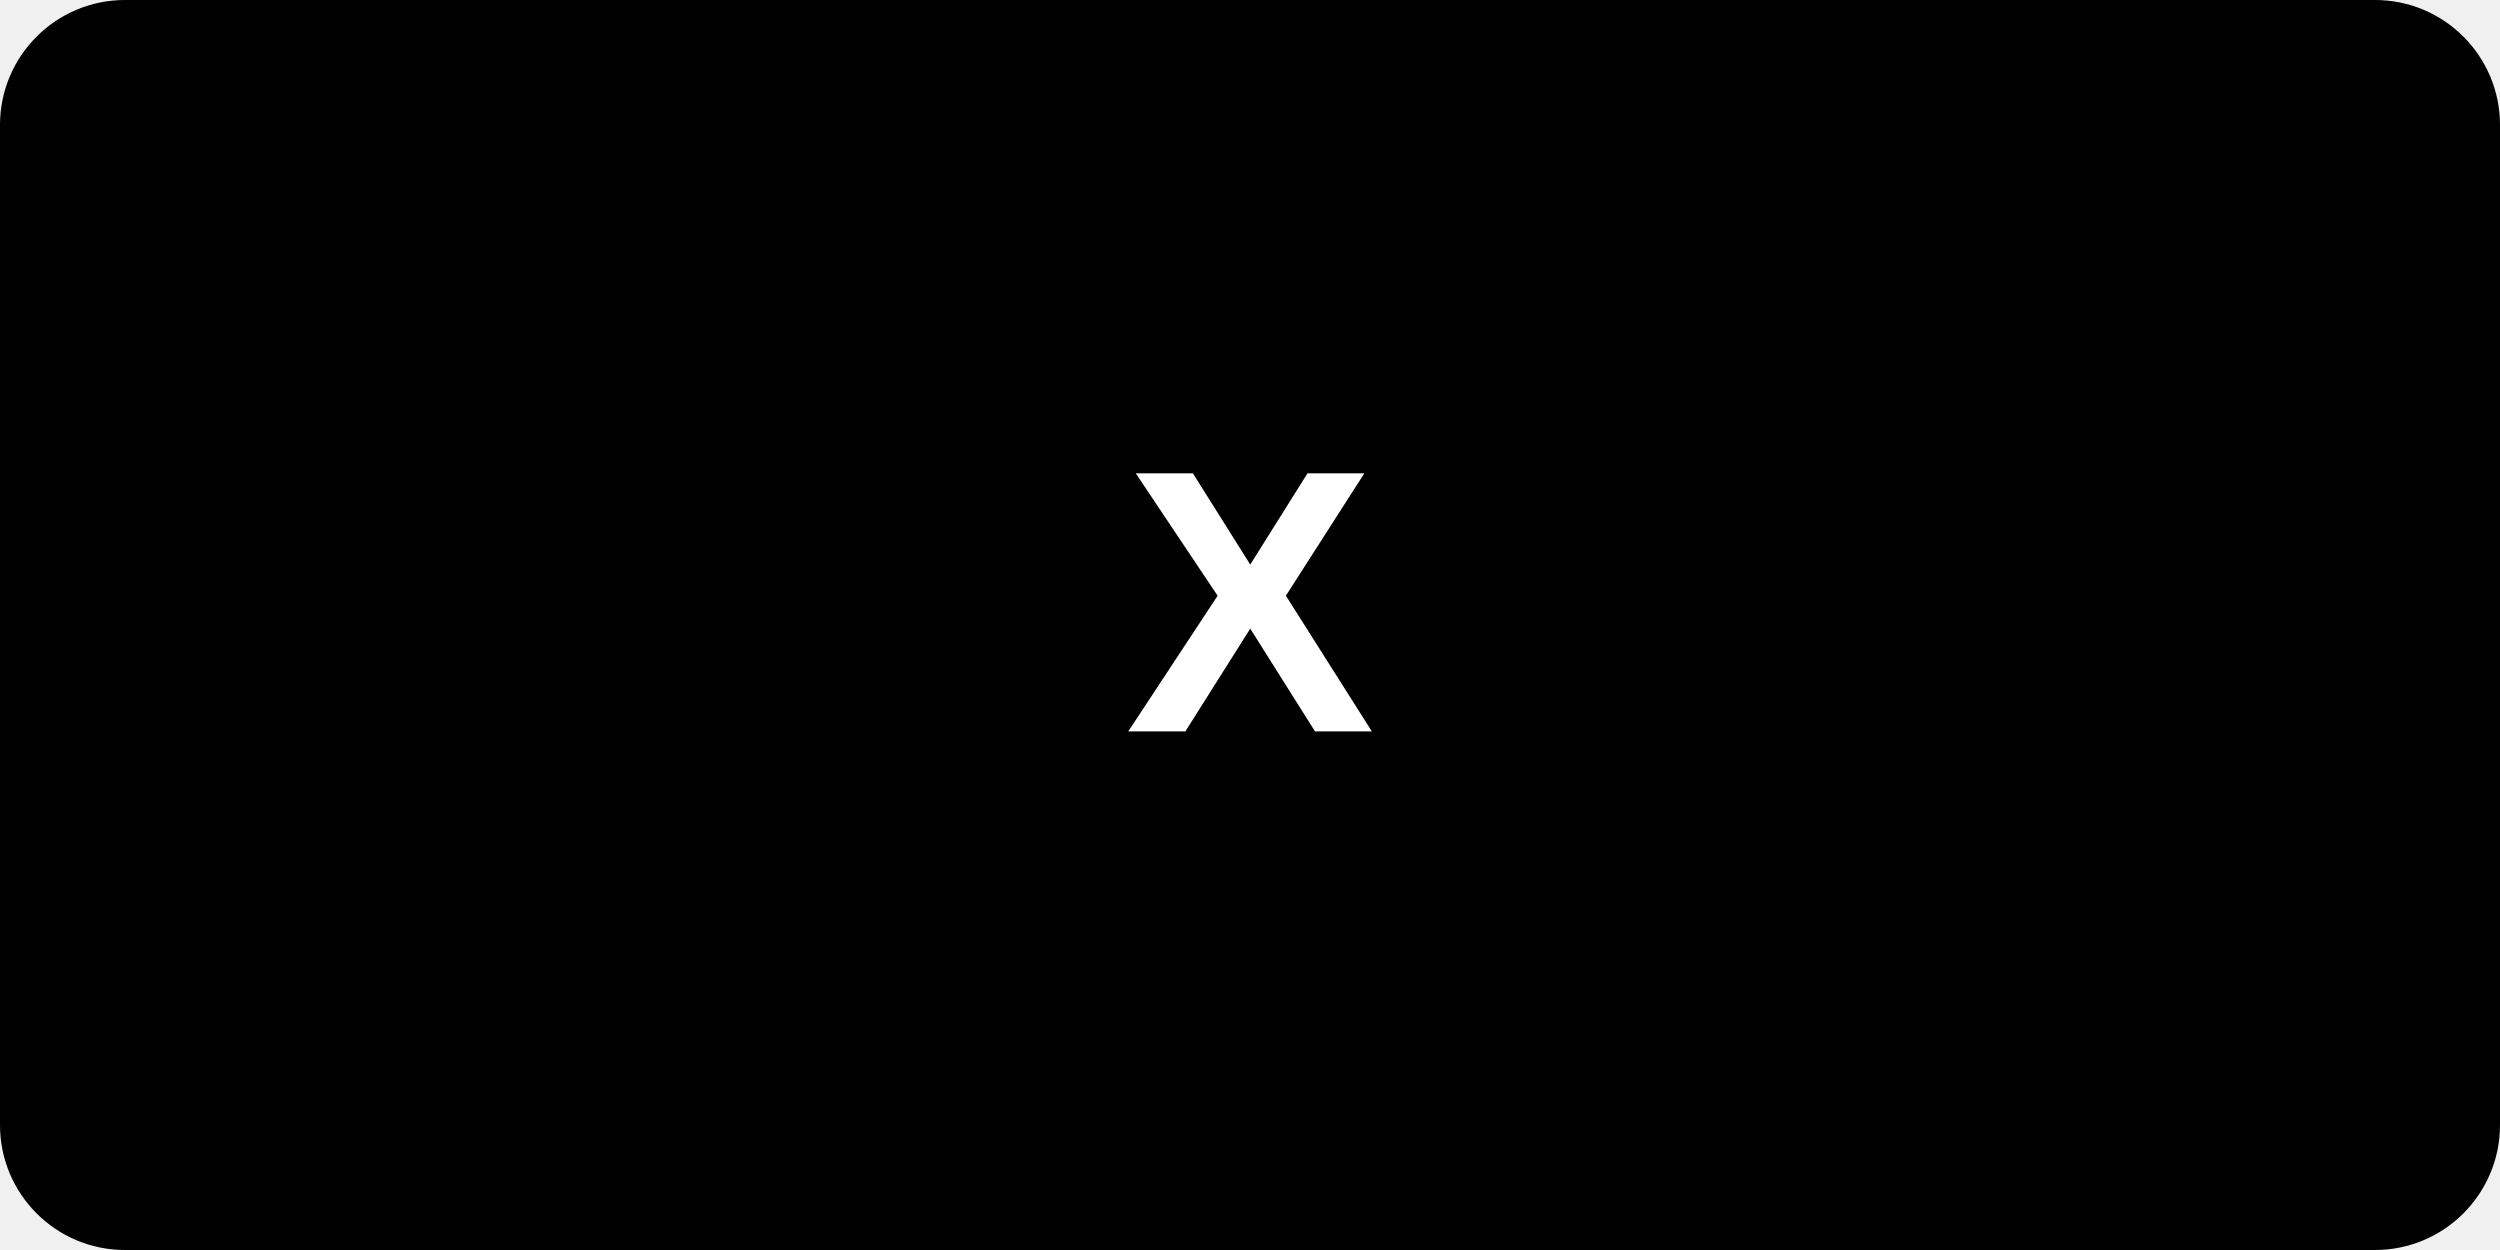
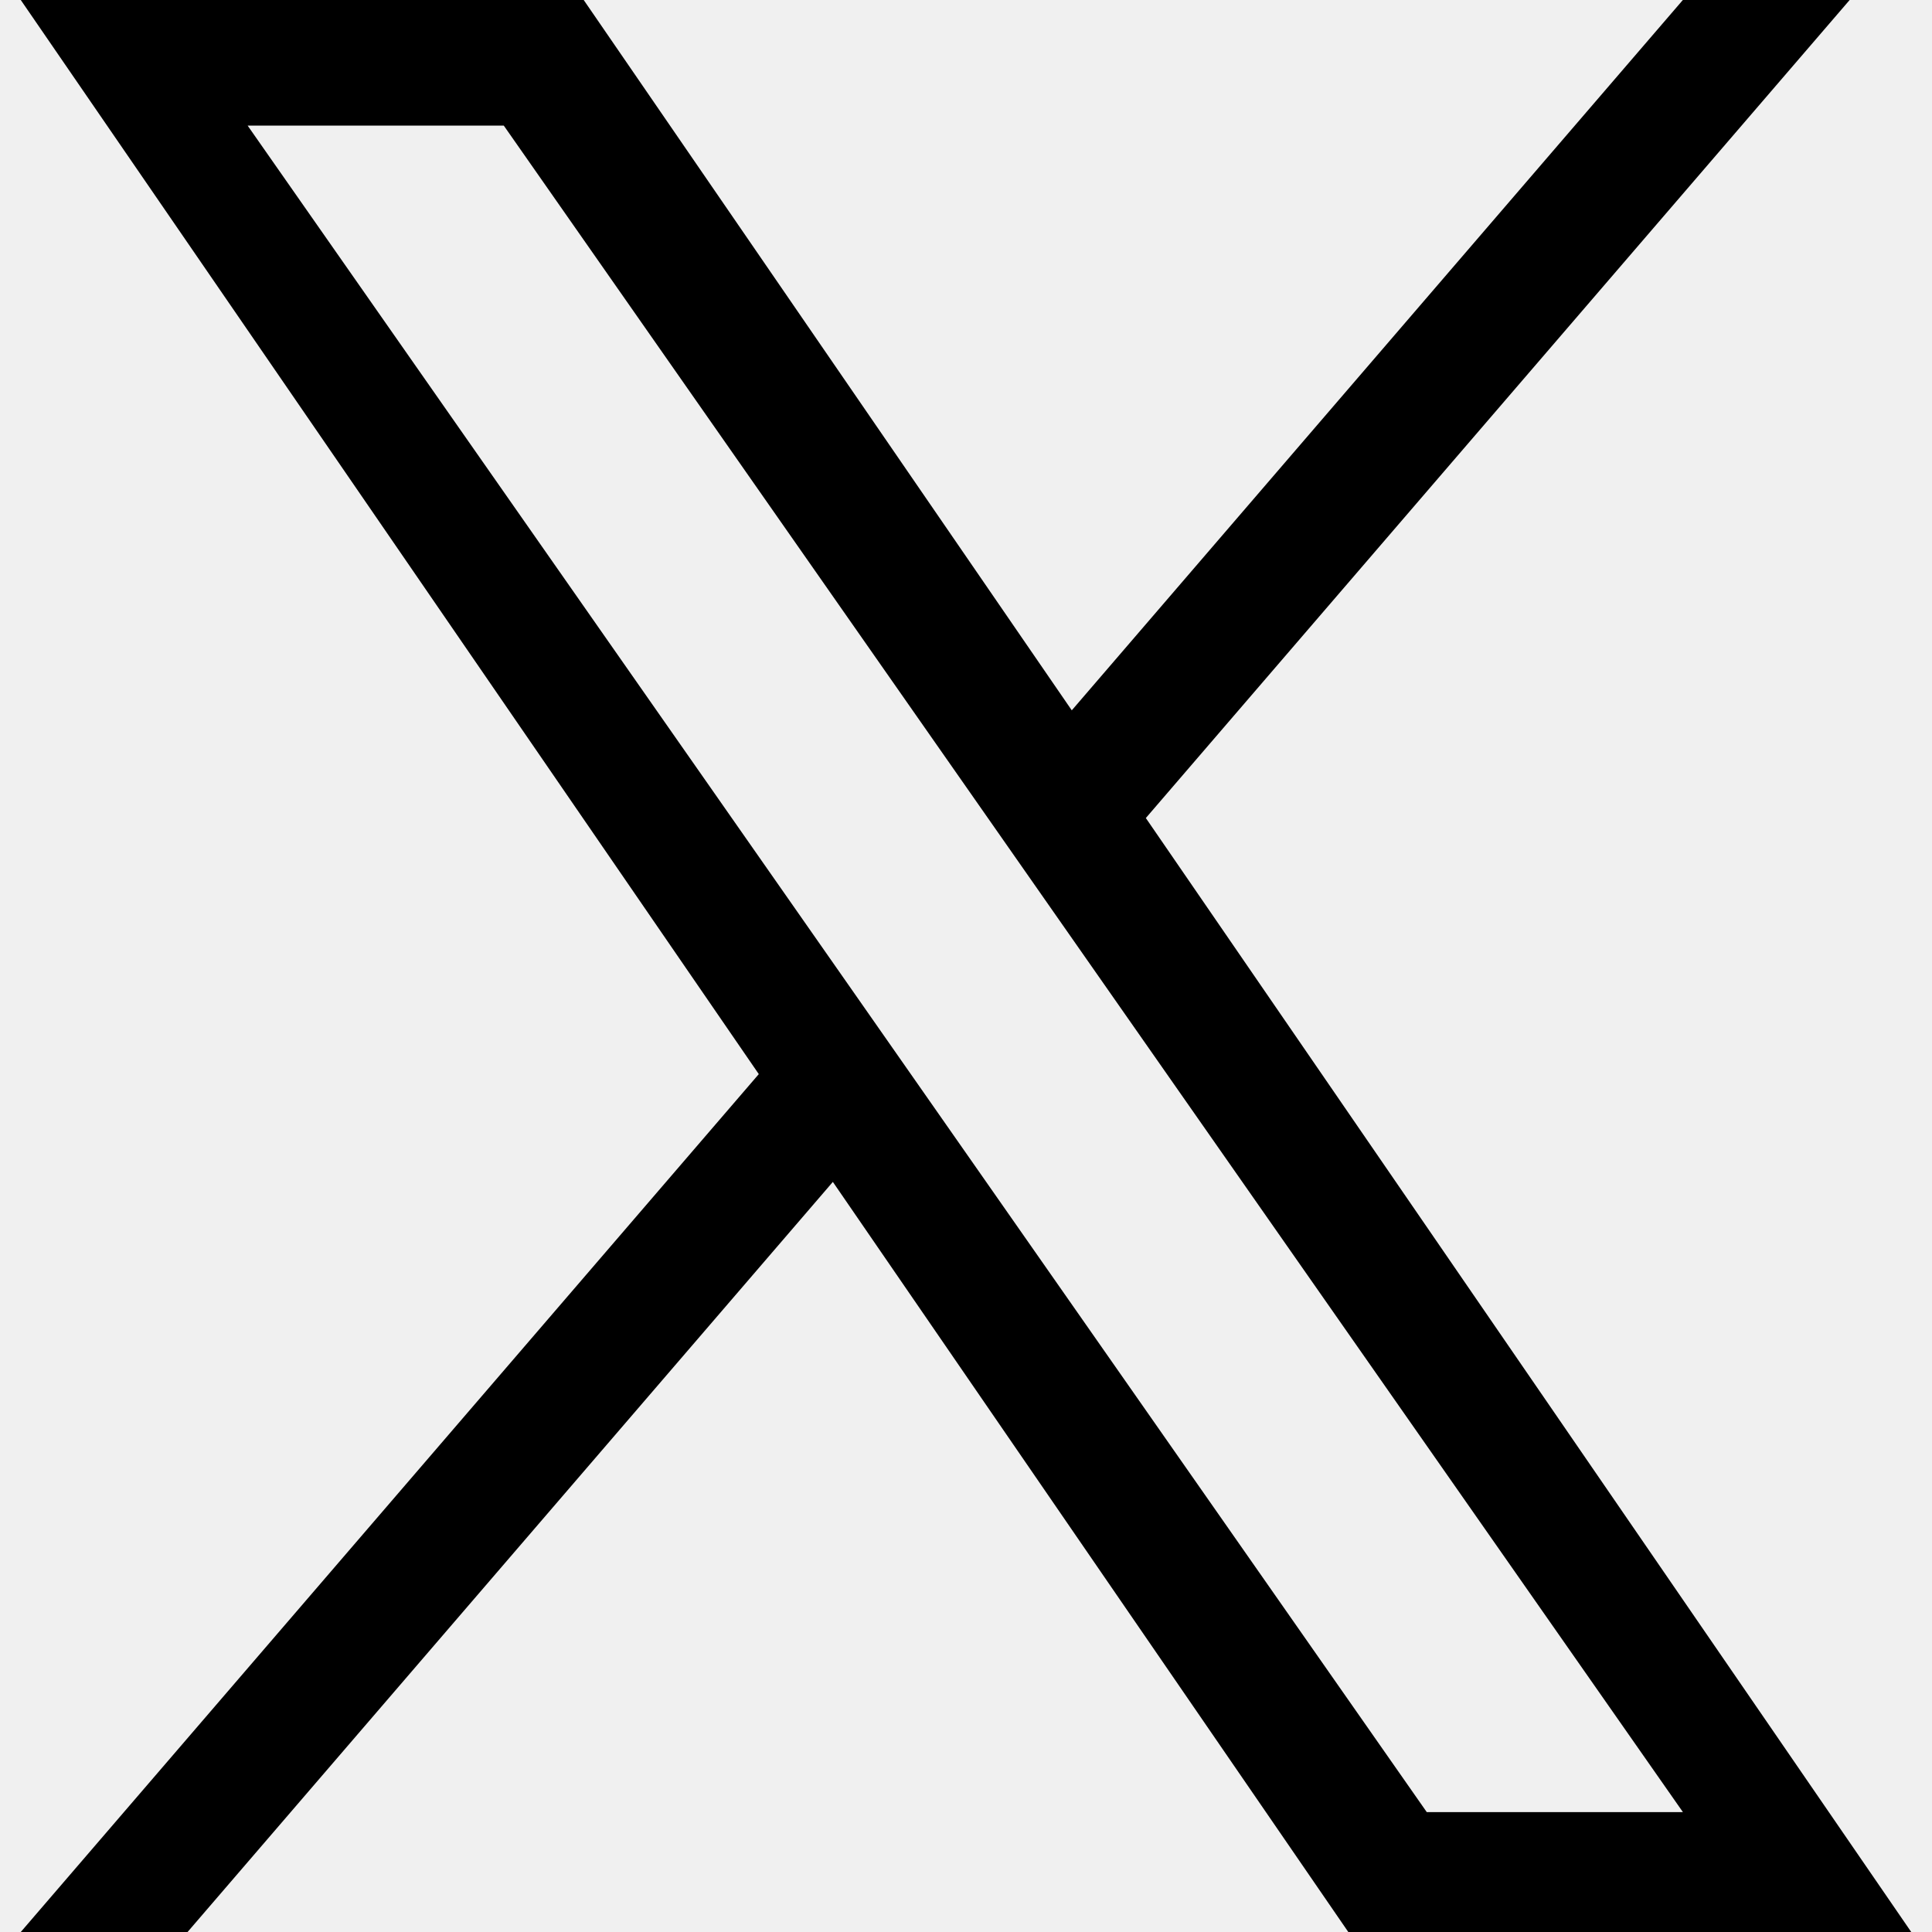
- <svg xmlns="http://www.w3.org/2000/svg" viewBox="0 0 400 200">
-   <rect width="100%" height="100%" rx="20" fill="#000000" />
-   <text x="50%" y="50%" dominant-baseline="middle" text-anchor="middle" font-family="Arial, sans-serif" font-weight="bold" font-size="60" fill="white">X</text>
+ <svg xmlns="http://www.w3.org/2000/svg" fill="#000000" role="img" viewBox="0 0 24 24">
+   <path d="M14.234 10.162 22.977 0h-2.072l-7.591 8.824L7.251 0H.258l9.168 13.343L.258 24H2.33l8.016-9.318L16.749 24h6.993zm-2.837 3.299-.929-1.329L3.076 1.56h3.182l5.965 8.532.929 1.329 7.754 11.09h-3.182z" />
</svg>
